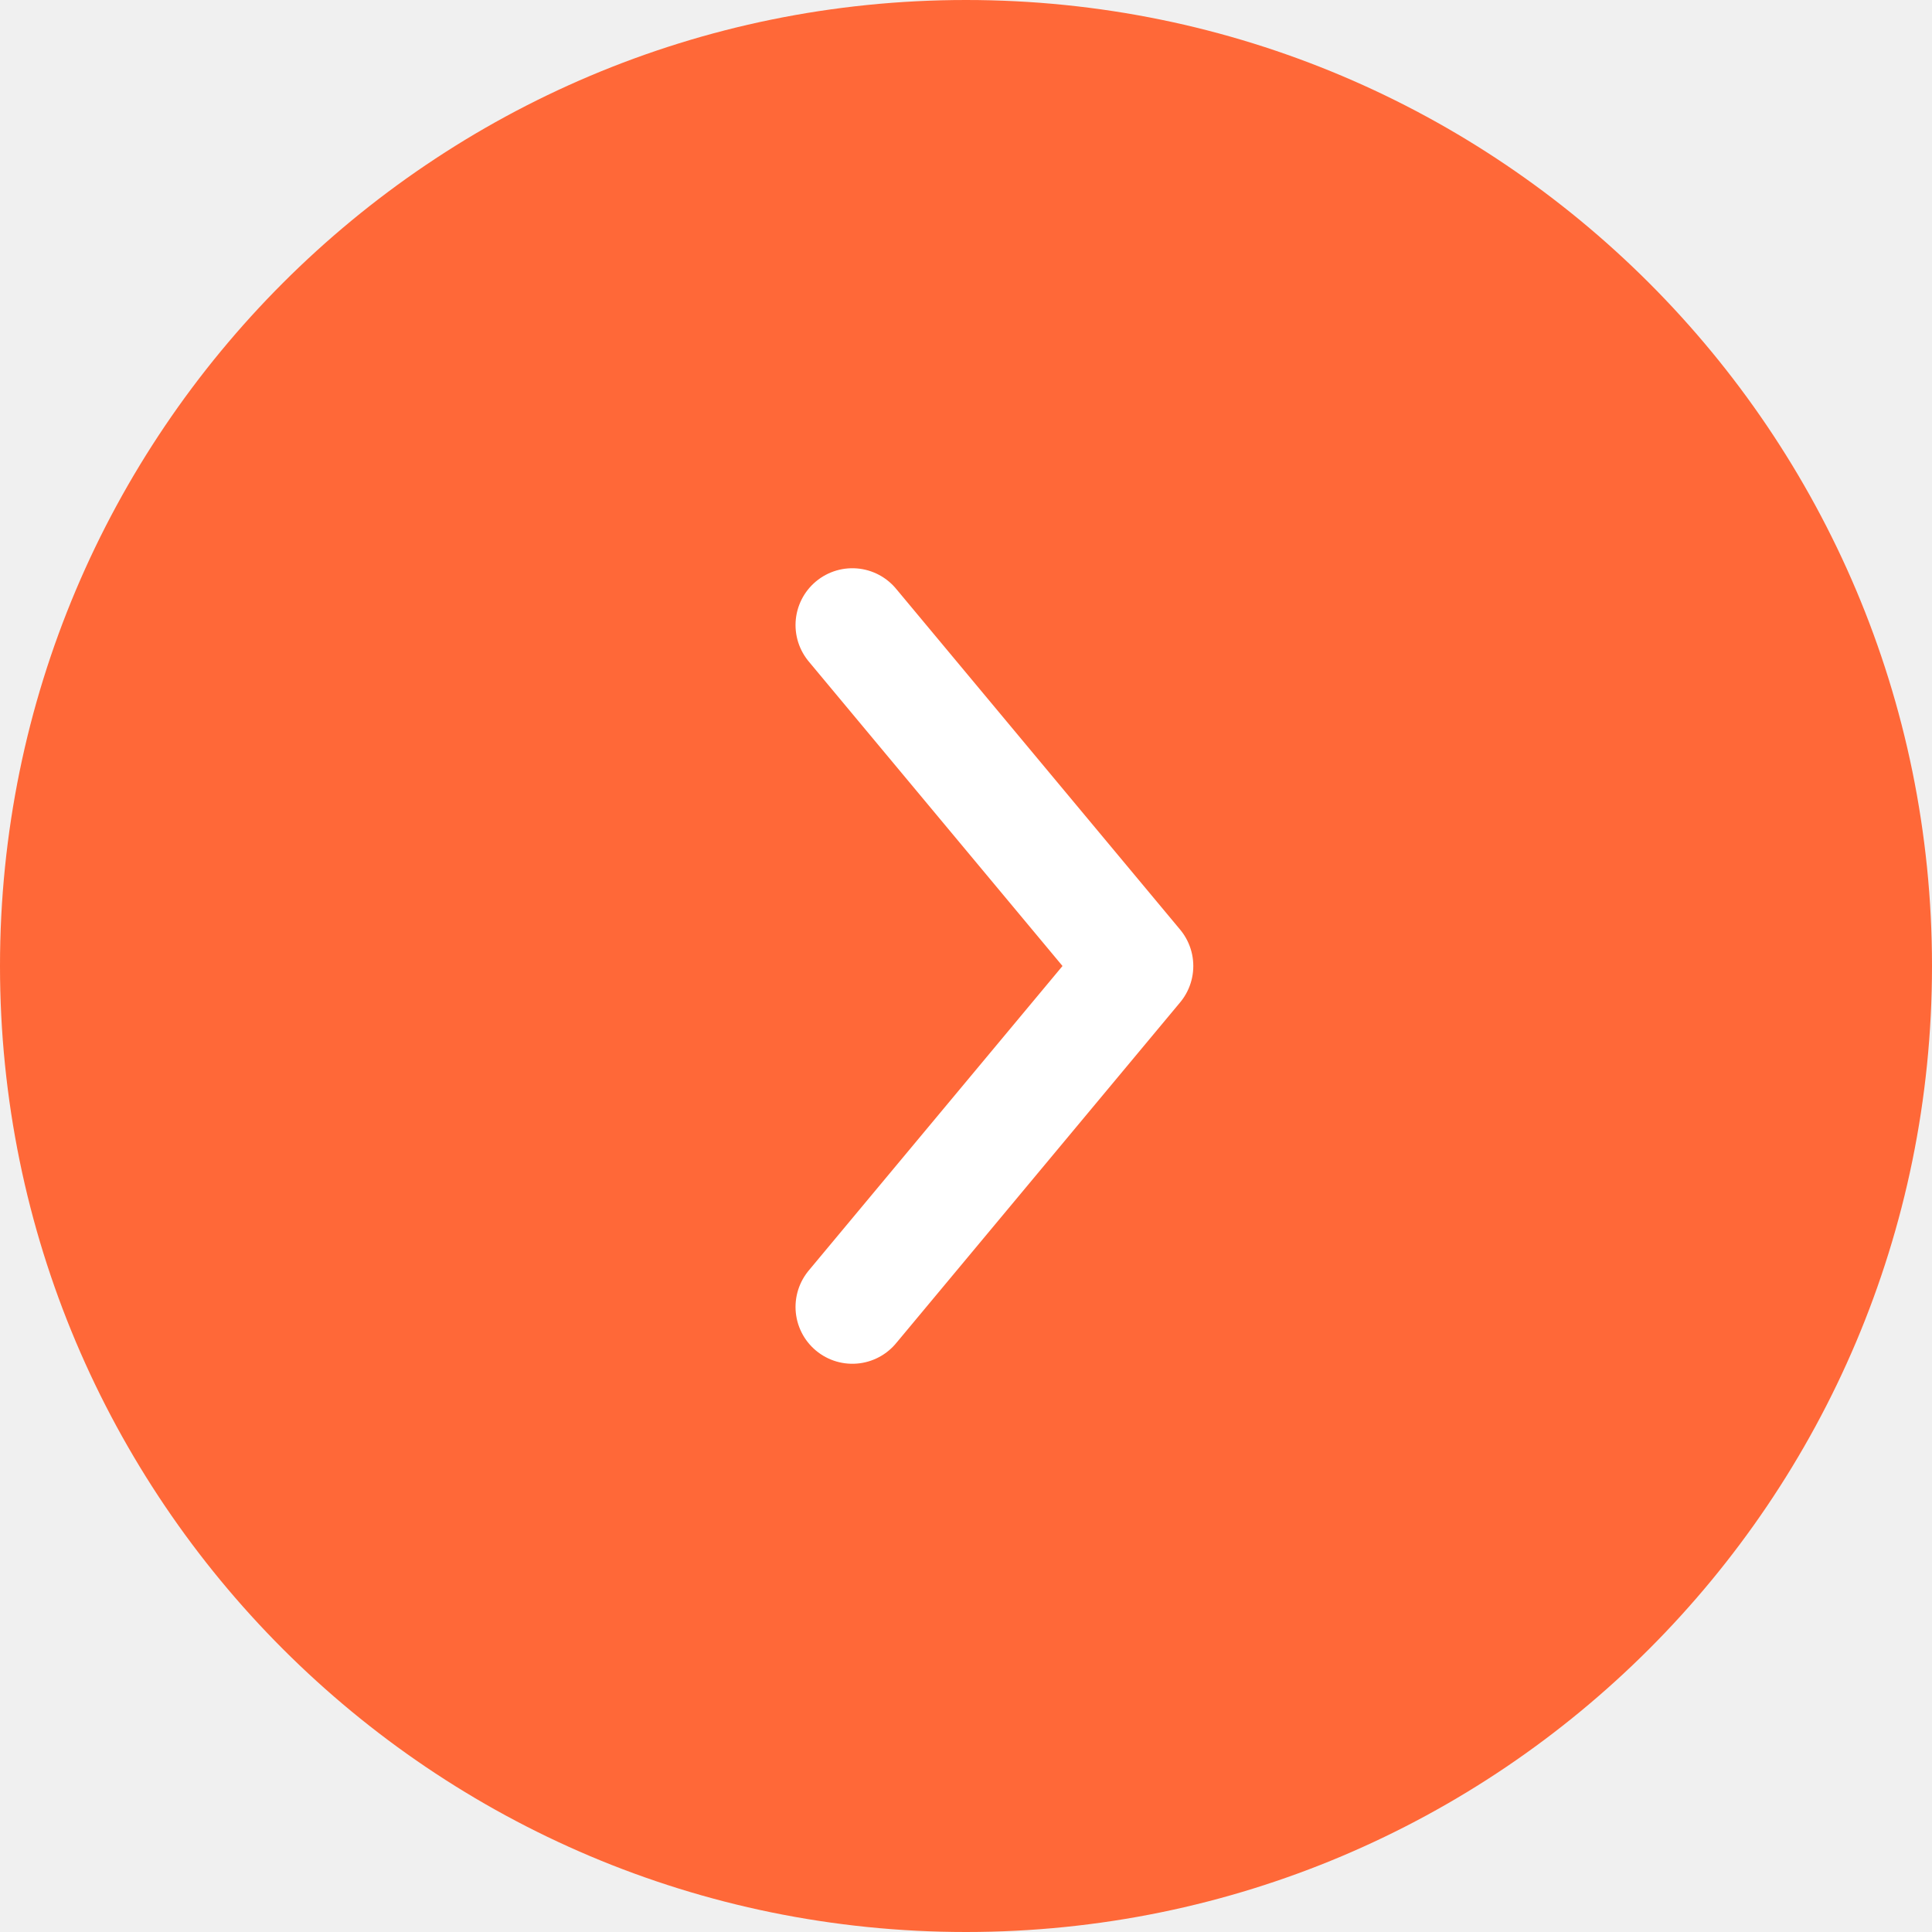
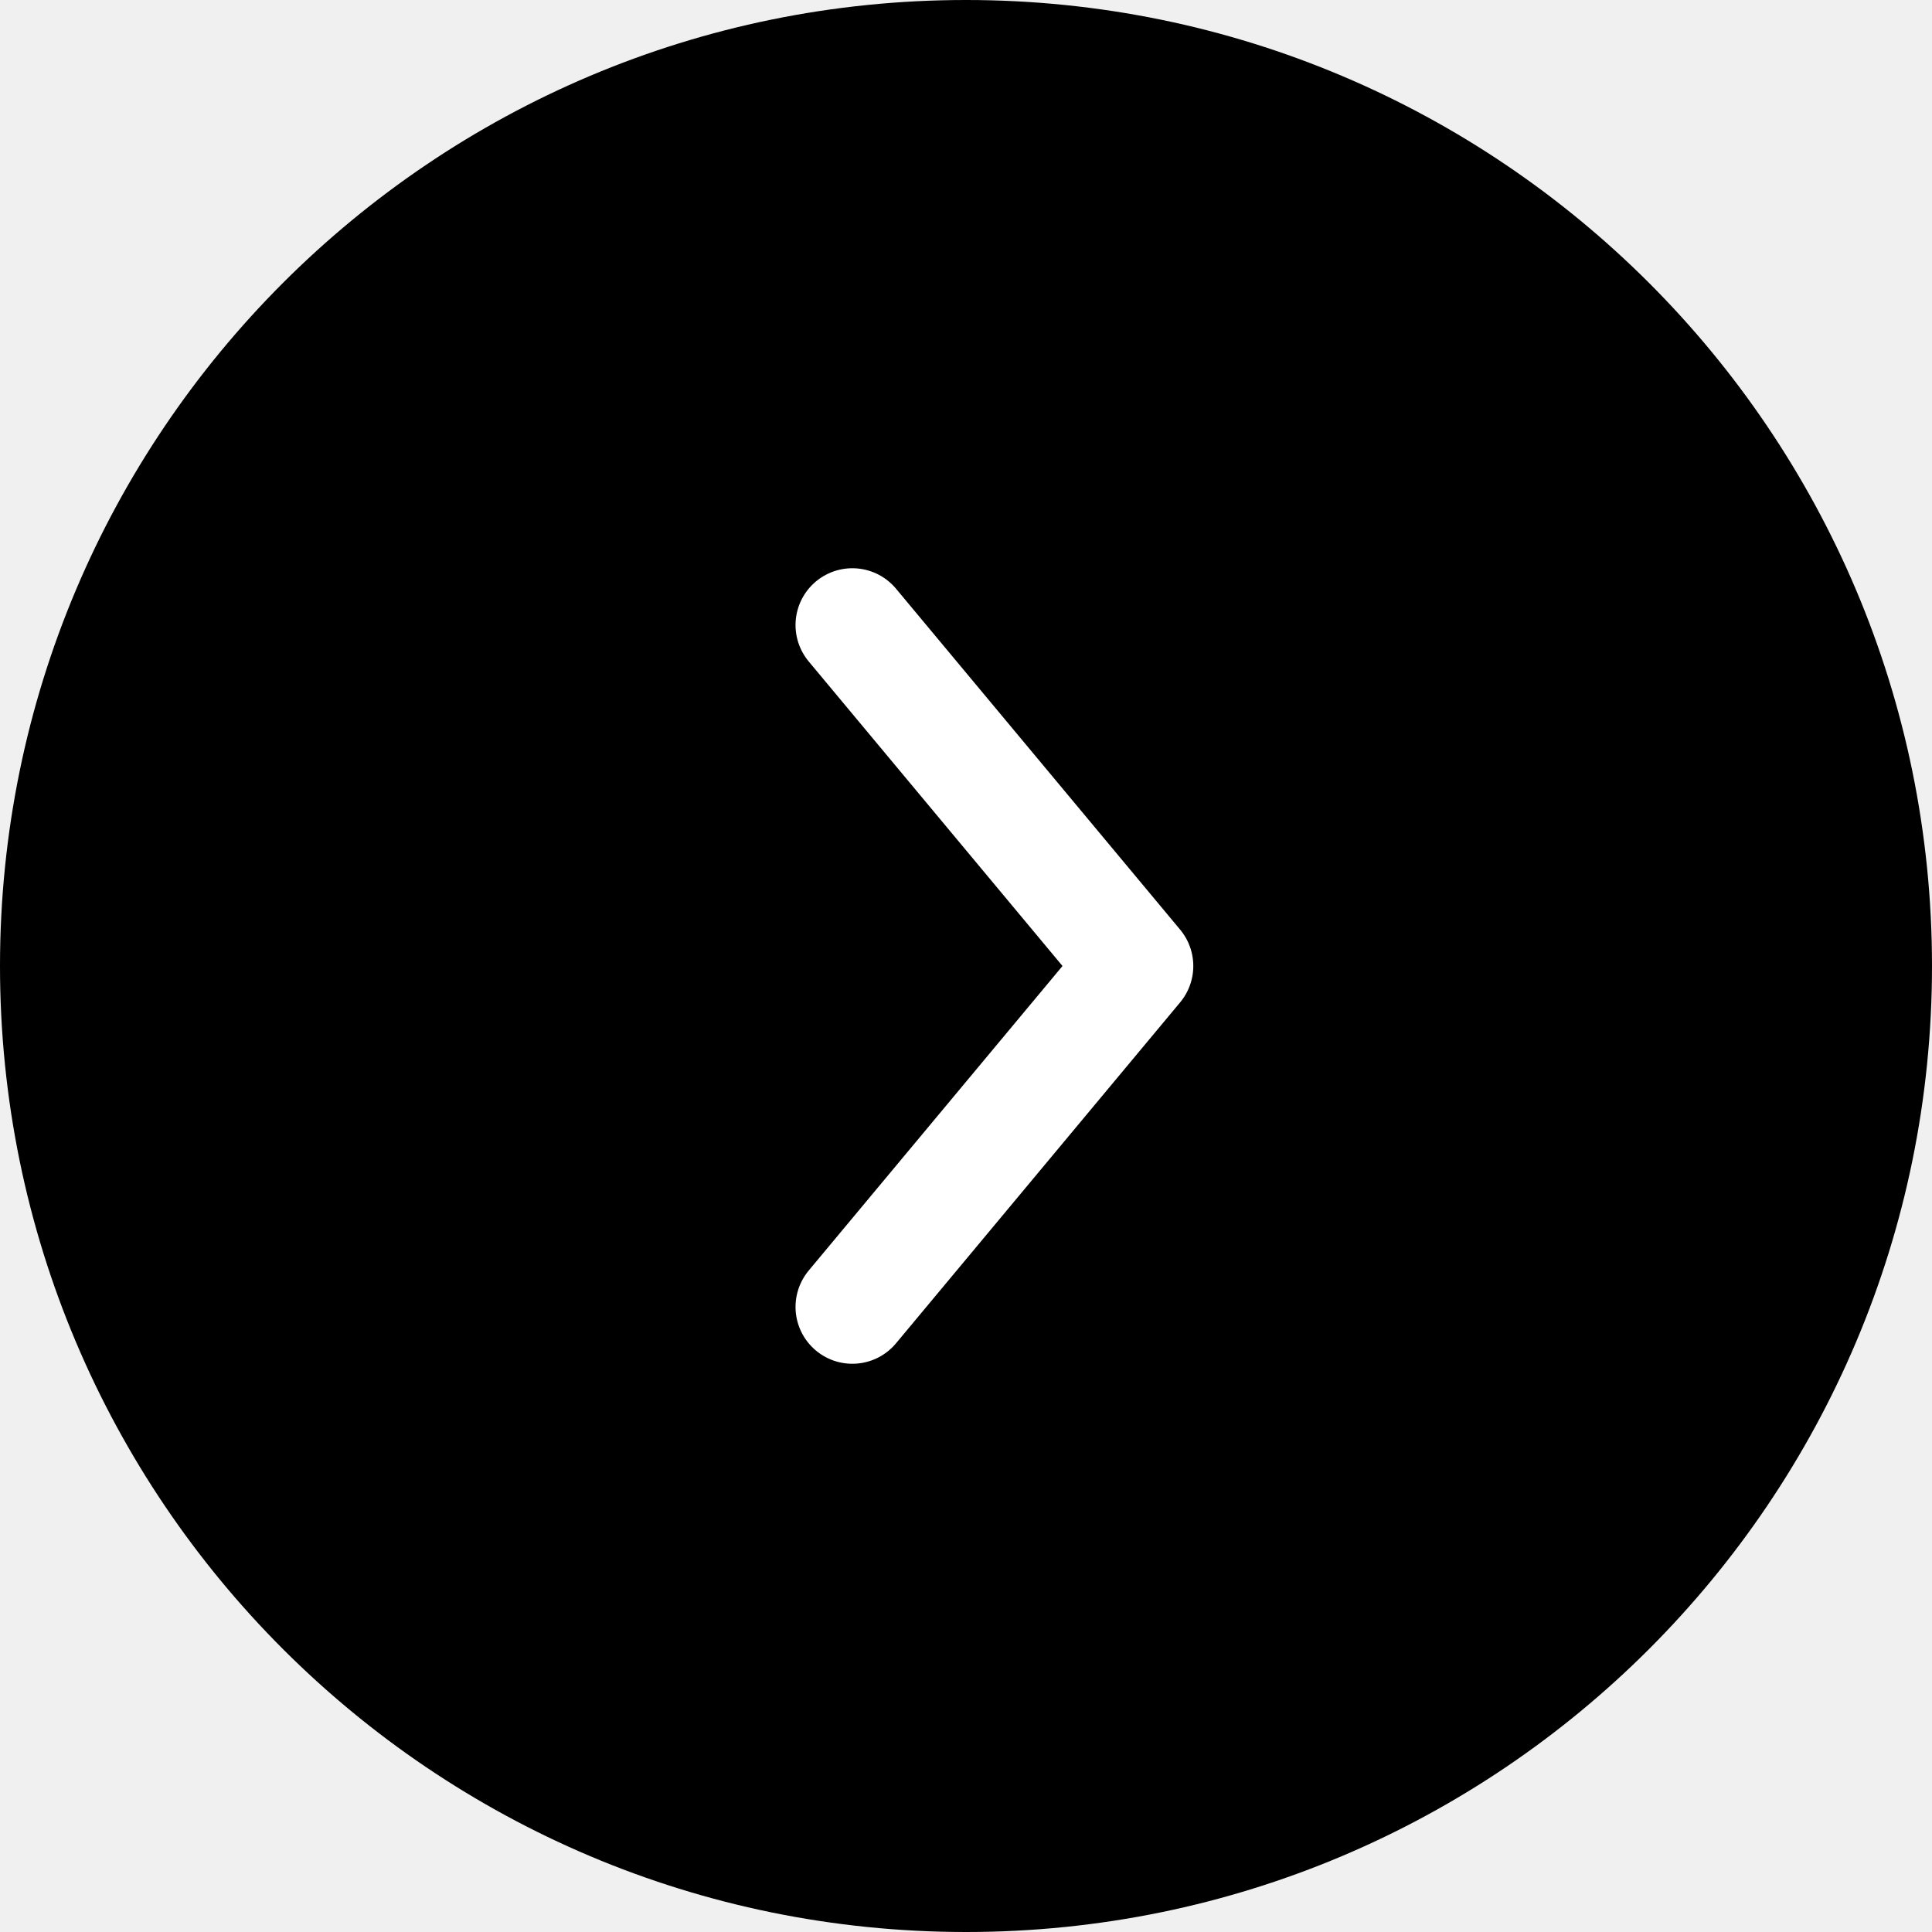
<svg xmlns="http://www.w3.org/2000/svg" width="34" height="34" viewBox="0 0 34 34" fill="none">
-   <rect width="34" height="34" rx="17" fill="#FF6838" />
+   <rect width="34" height="34" rx="17" fill="black" />
  <path d="M15 23L20 17L15 11" stroke="white" stroke-width="2" stroke-linecap="round" stroke-linejoin="round" />
</svg>
